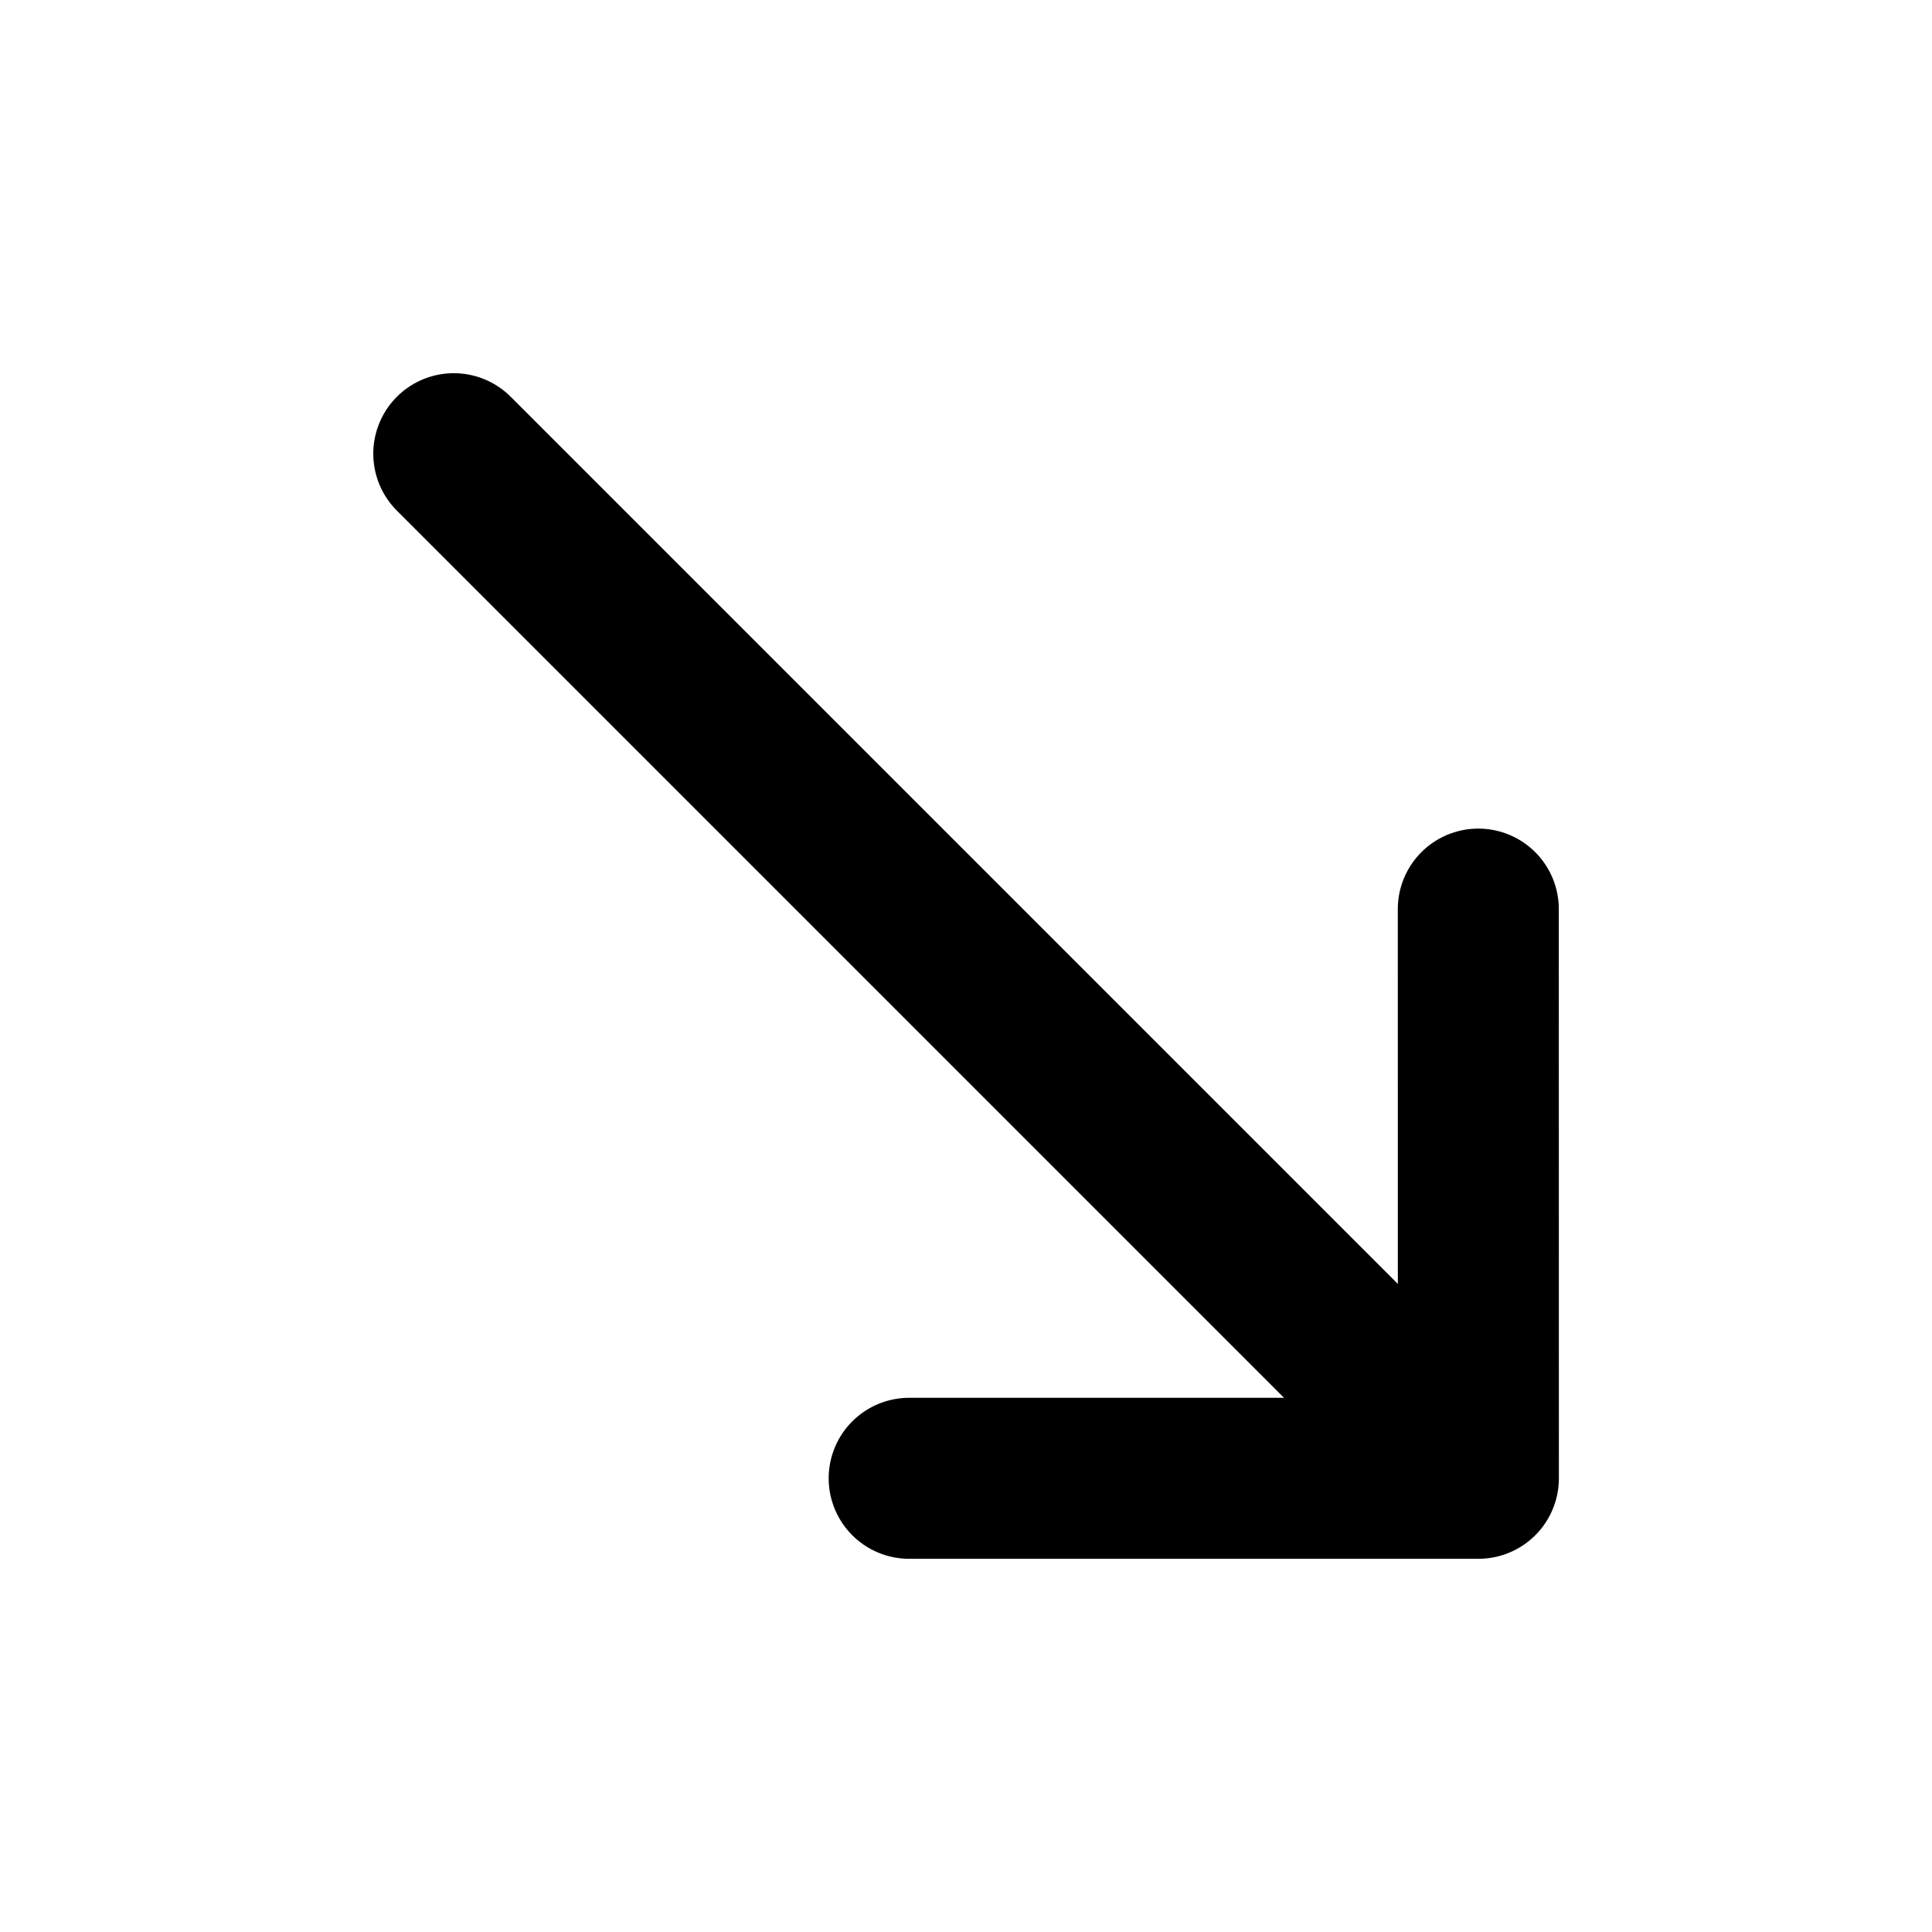
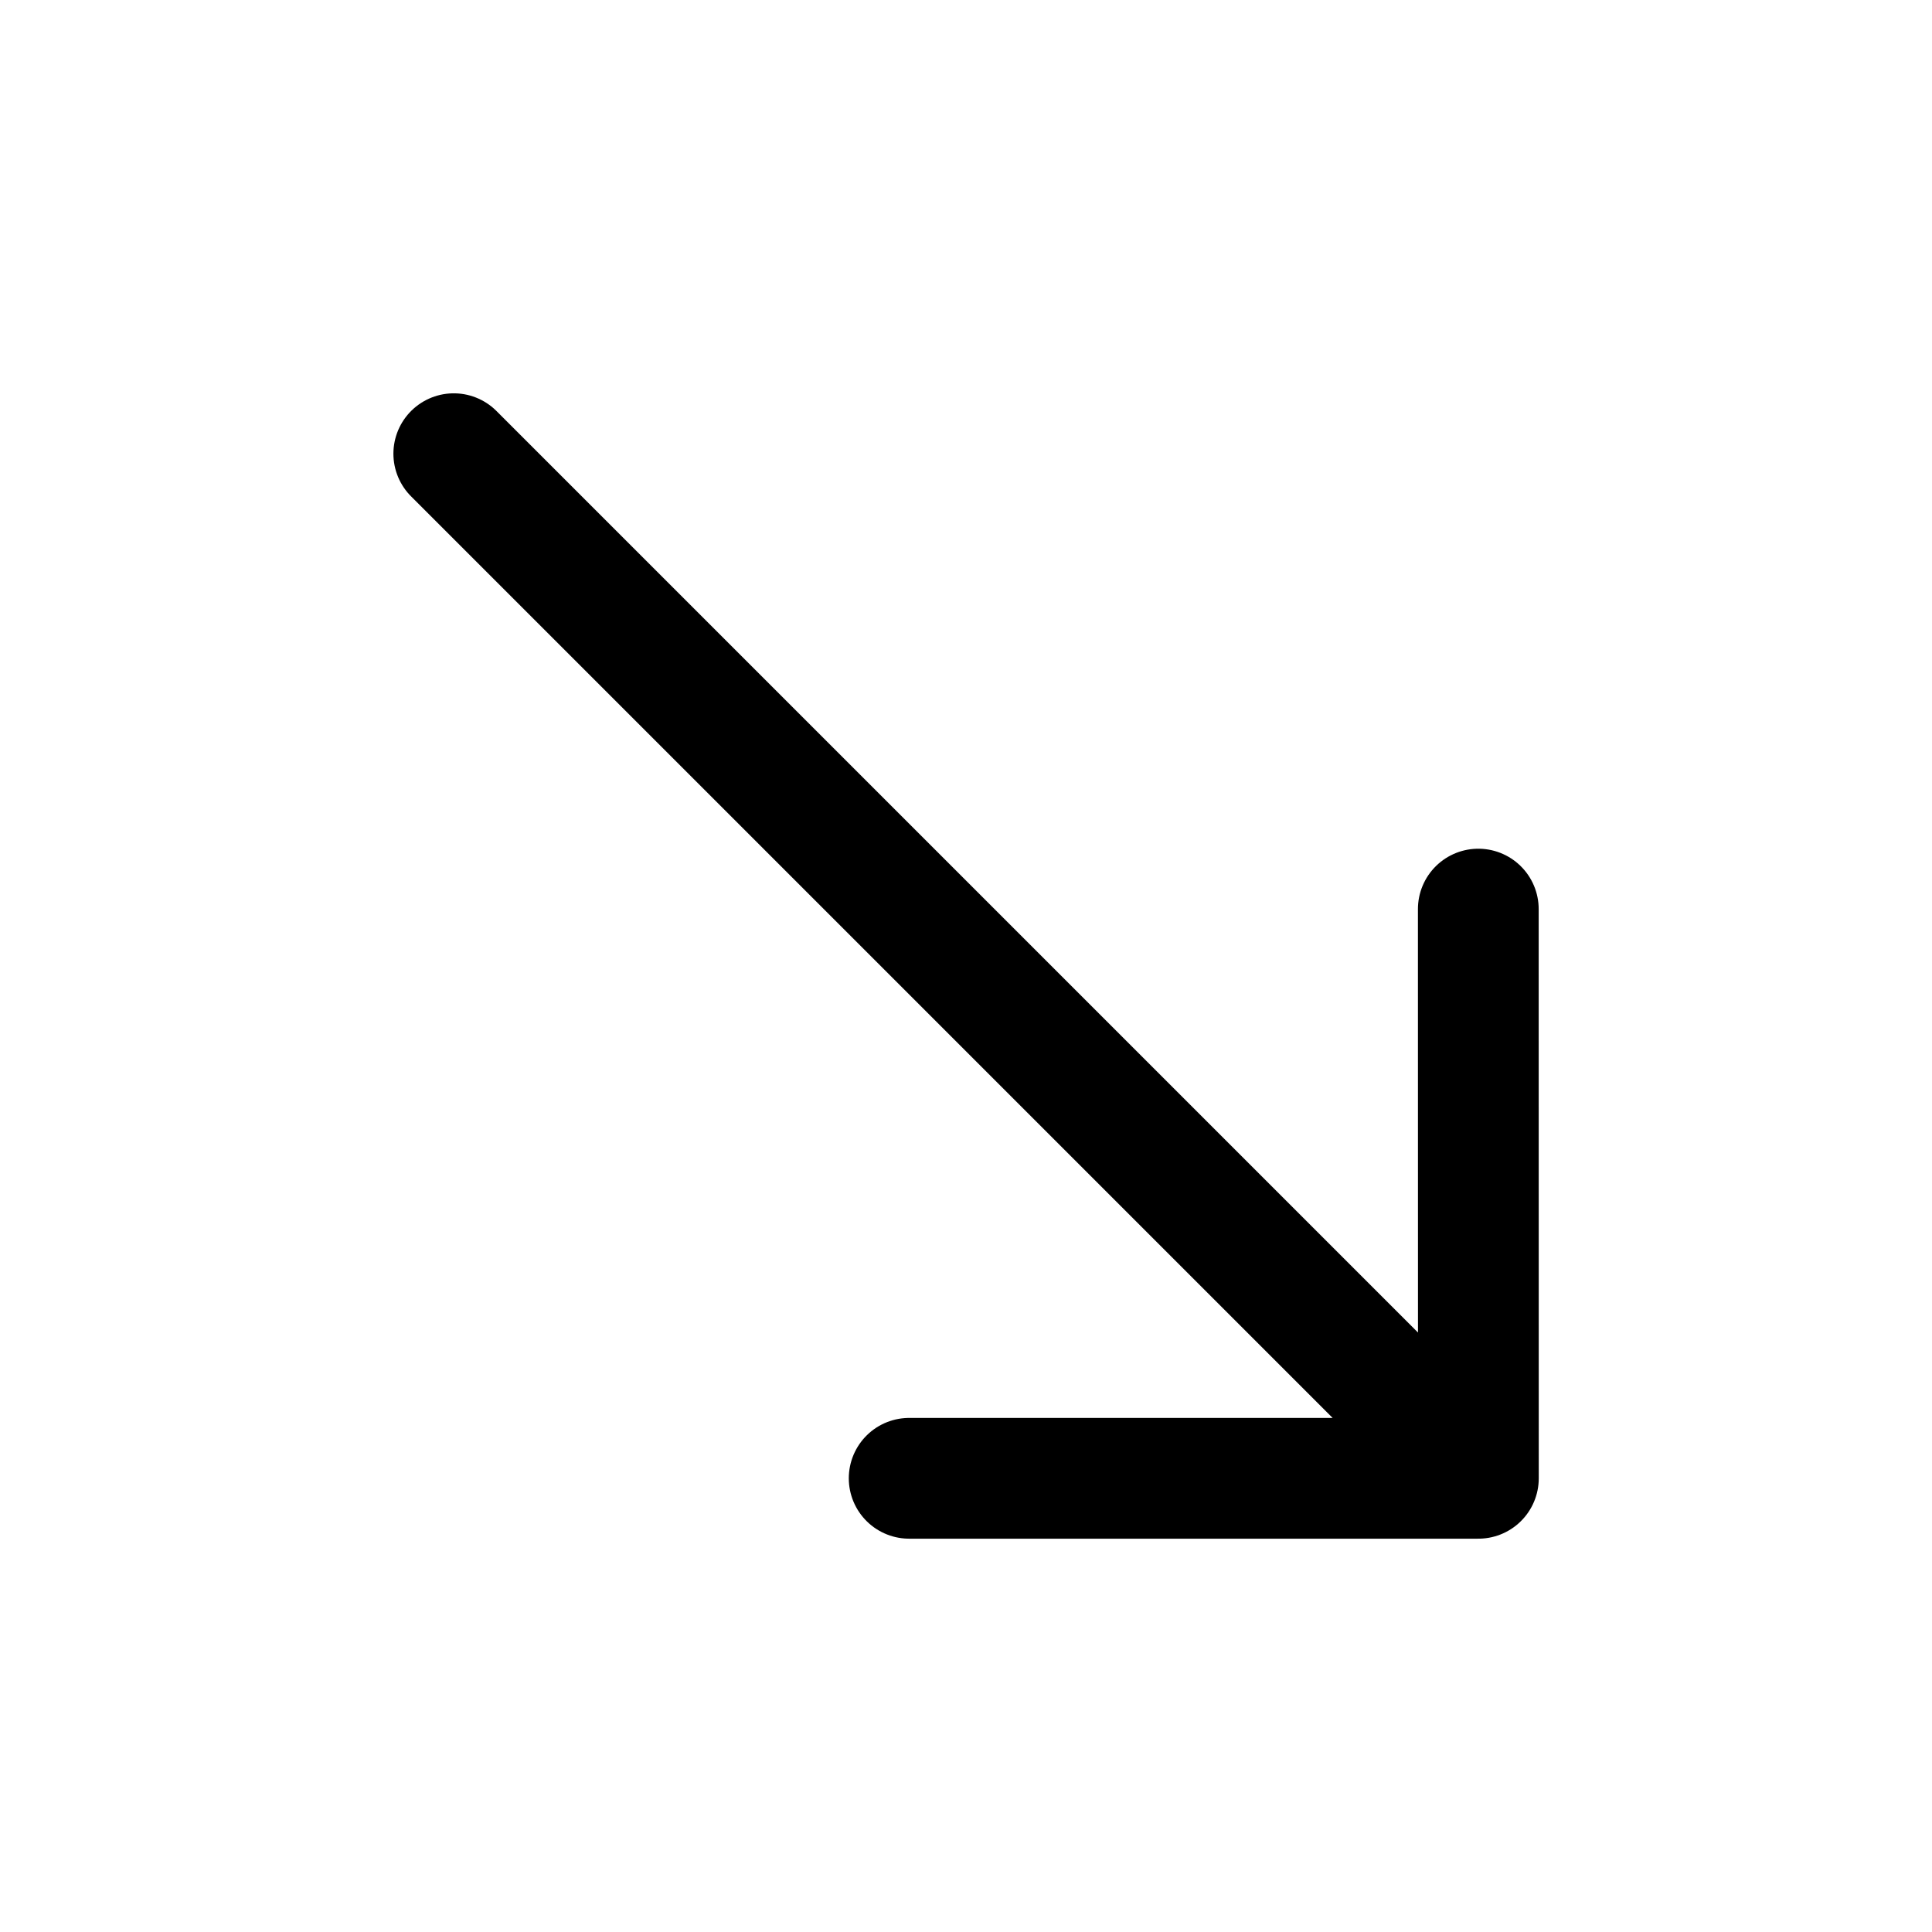
<svg xmlns="http://www.w3.org/2000/svg" width="24" height="24" viewBox="0 0 24 24" fill="none">
-   <path d="M18.365 18.364L18.364 11.293M18.365 18.364L11.294 18.364M18.365 18.364L5.637 5.636" stroke="currentColor" stroke-width="2" stroke-linecap="round" stroke-linejoin="round" />
+   <path d="M18.365 18.364L18.364 11.293M18.365 18.364L11.294 18.364M18.365 18.364L5.637 5.636" stroke="currentColor" stroke-width="1.5" stroke-linecap="round" stroke-linejoin="round" />
</svg>
